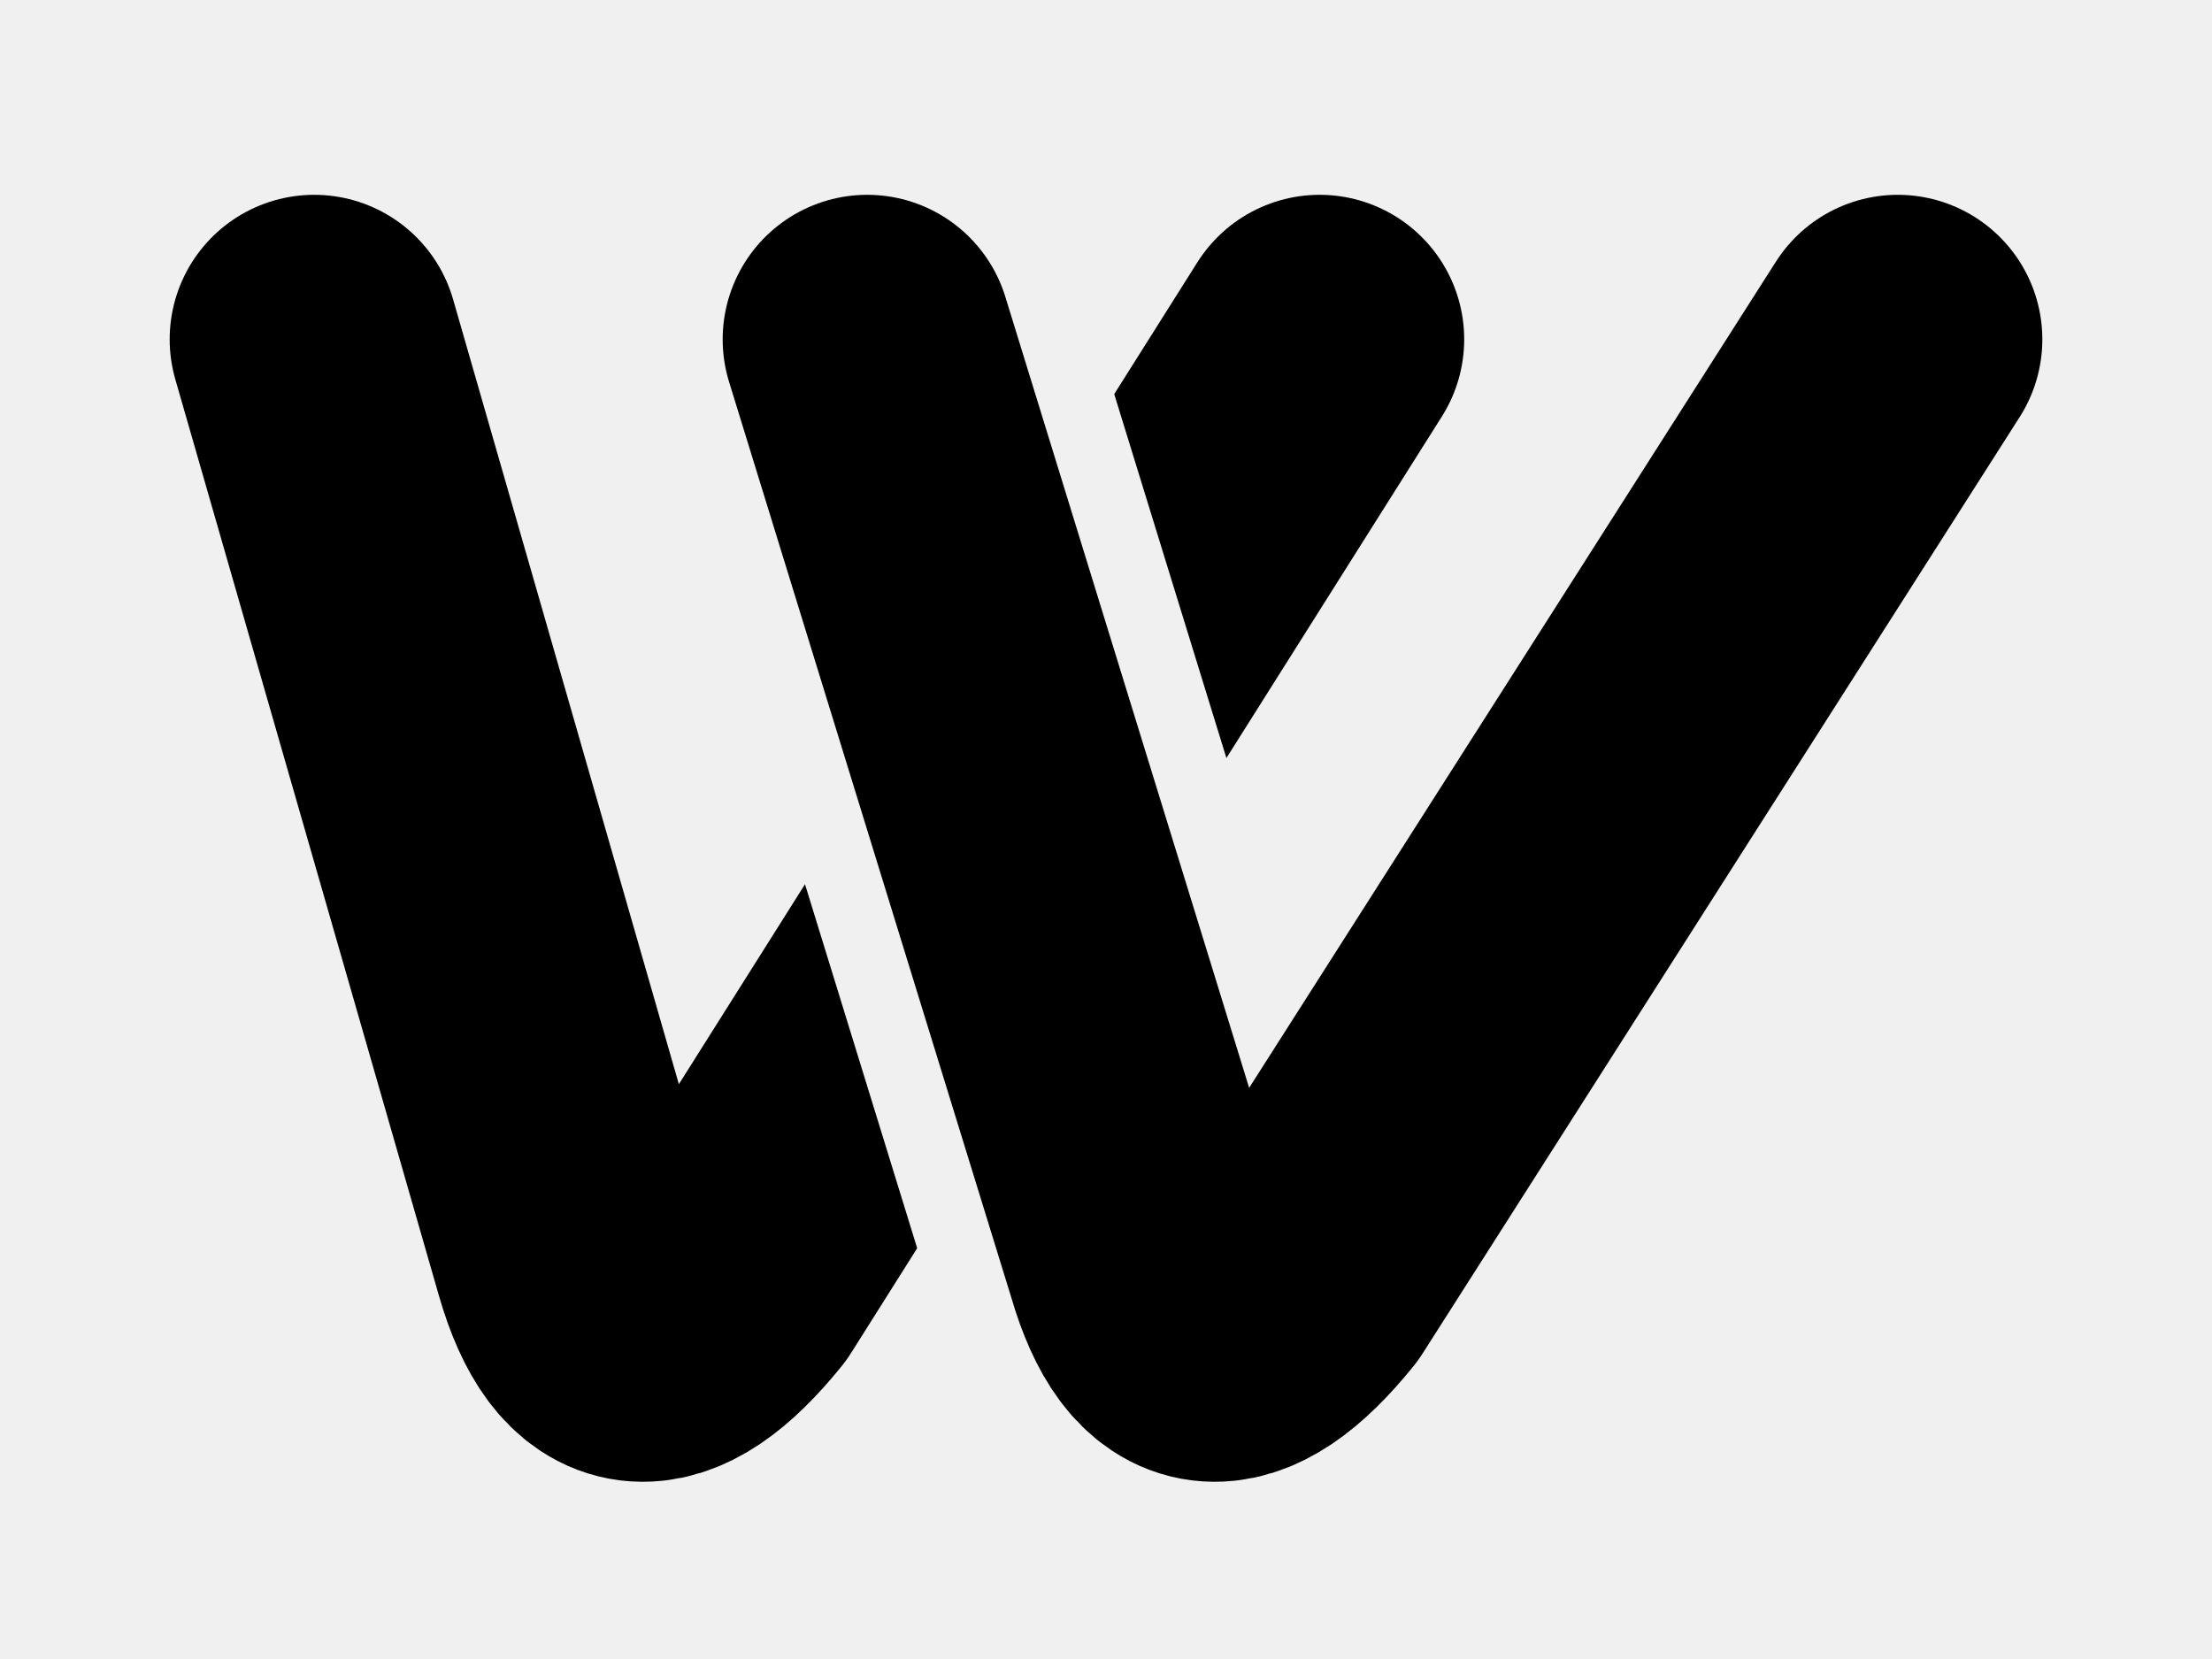
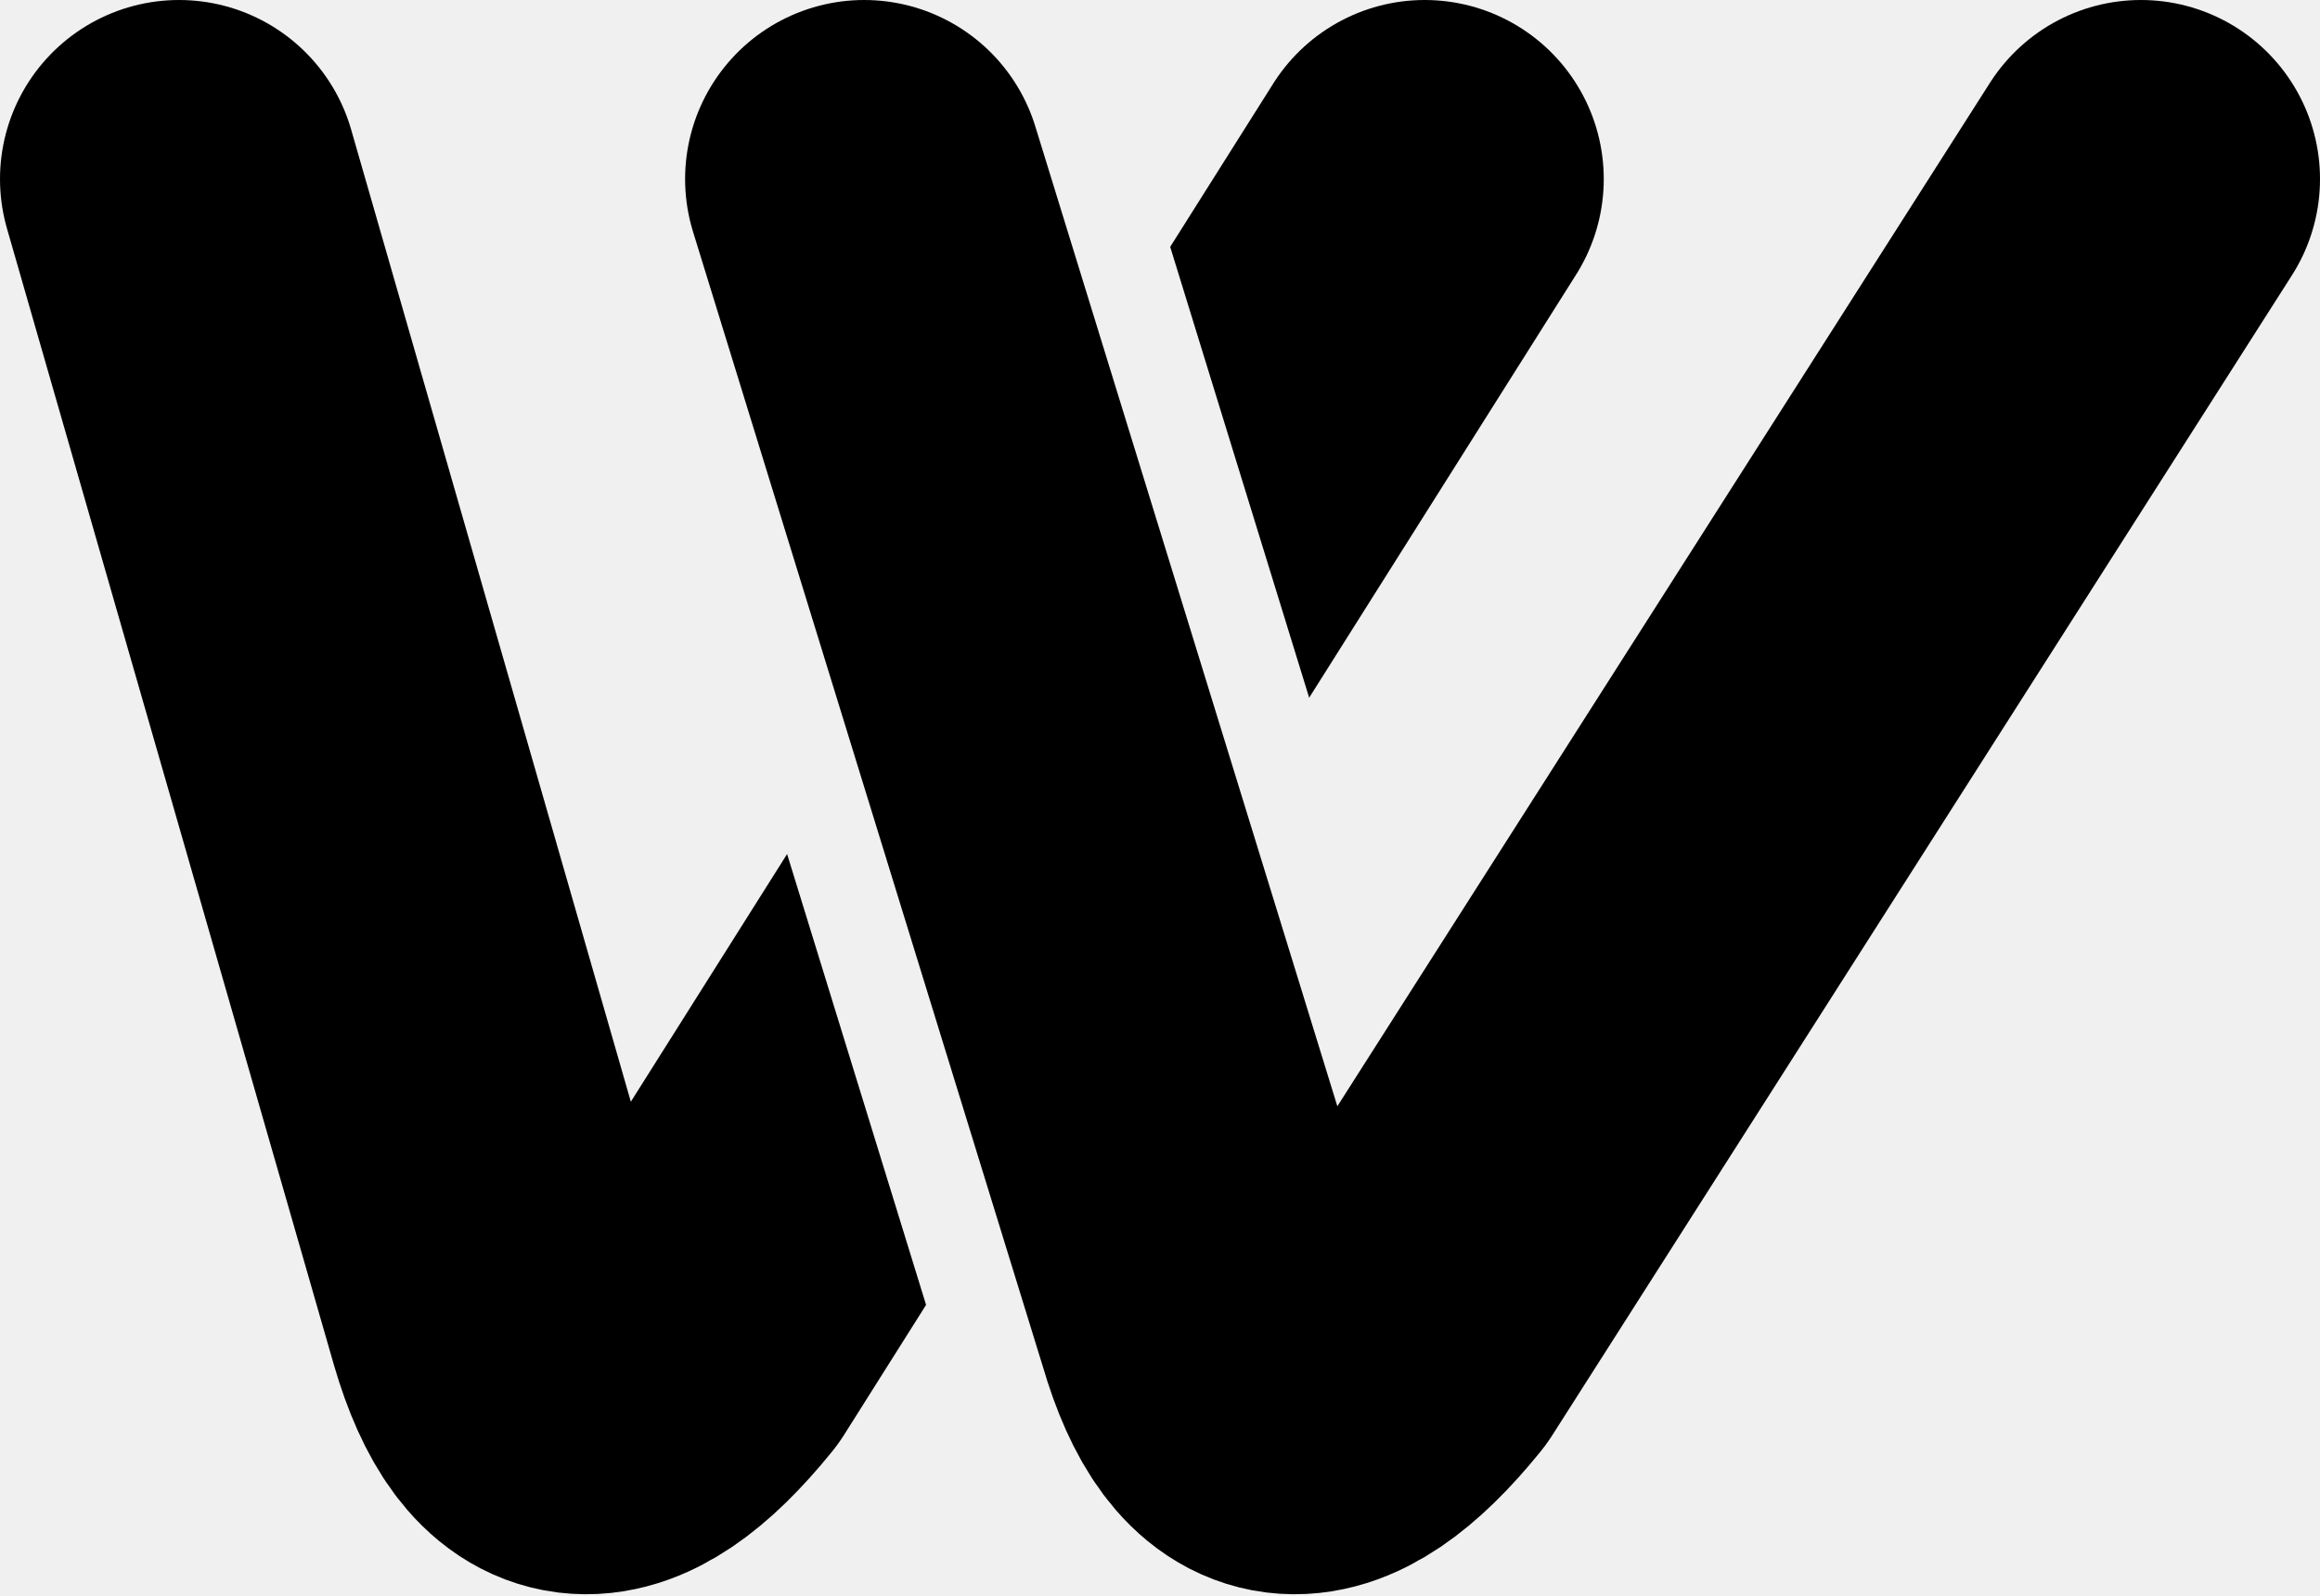
- <svg xmlns="http://www.w3.org/2000/svg" width="352" height="264" viewBox="80 124 352 264" fill="none" role="img" aria-labelledby="wl-monochrome-title">
+ <svg xmlns="http://www.w3.org/2000/svg" width="298" height="205" viewBox="107 155 298 205" fill="none" role="img" aria-labelledby="wl-monochrome-title">
  <defs>
    <linearGradient id="wl-monochrome-bg" x1="96" y1="64" x2="416" y2="448" gradientUnits="userSpaceOnUse">
      <stop stop-color="#132A46" />
      <stop offset="1" stop-color="#0A1627" />
    </linearGradient>
    <linearGradient id="wl-monochrome-accent" x1="214" y1="165" x2="388" y2="334" gradientUnits="userSpaceOnUse">
      <stop stop-color="#8DF1E5" />
      <stop offset="1" stop-color="#2CCAD8" />
    </linearGradient>
    <mask id="wl-monochrome-cross" x="0" y="0" width="512" height="512" maskUnits="userSpaceOnUse" style="mask-type:luminance">
      <rect width="512" height="512" fill="white" />
      <path d="M224 170 269 316Q276 340 293 319L388 170" fill="none" stroke="black" stroke-width="70" stroke-linecap="round" stroke-linejoin="round" />
    </mask>
  </defs>
  <g transform="translate(-6 8)" fill="none" stroke-width="46" stroke-linecap="round" stroke-linejoin="round">
    <path d="M136 170 178 316Q185 340 202 319L296 170" stroke="currentColor" mask="url(#wl-monochrome-cross)" />
    <path d="M224 170 269 316Q276 340 293 319L388 170" stroke="currentColor" />
  </g>
</svg>
